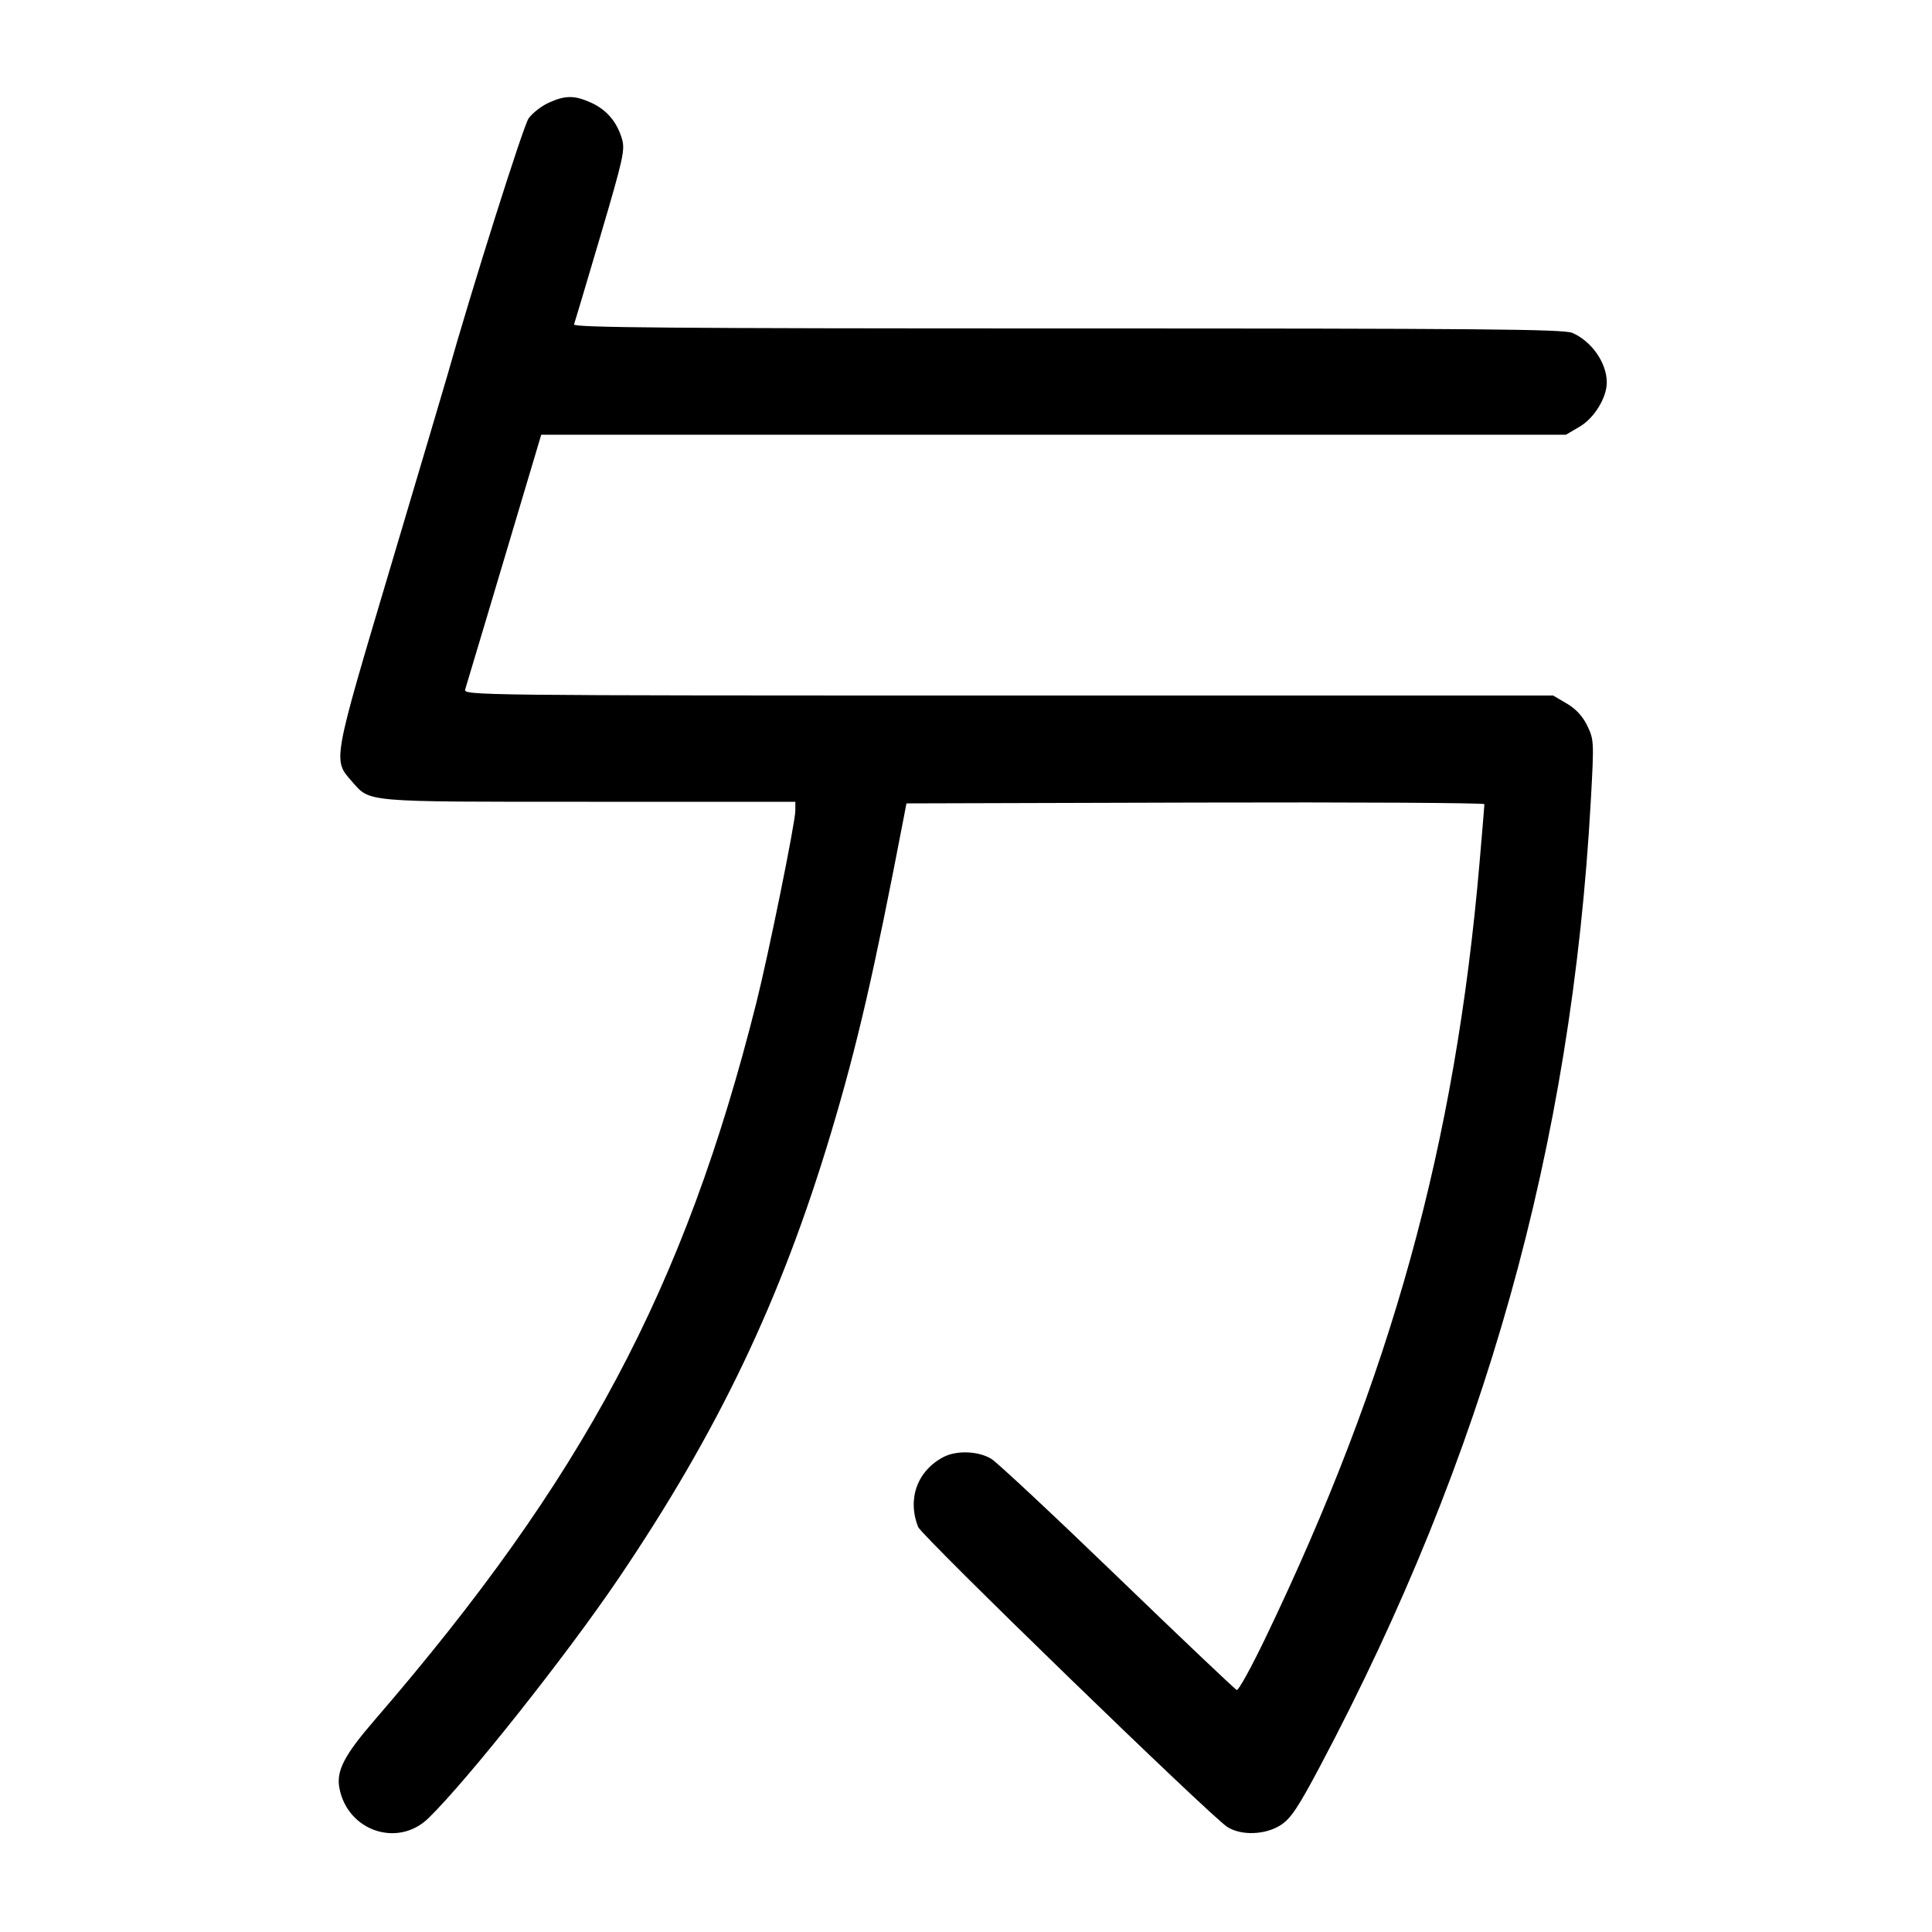
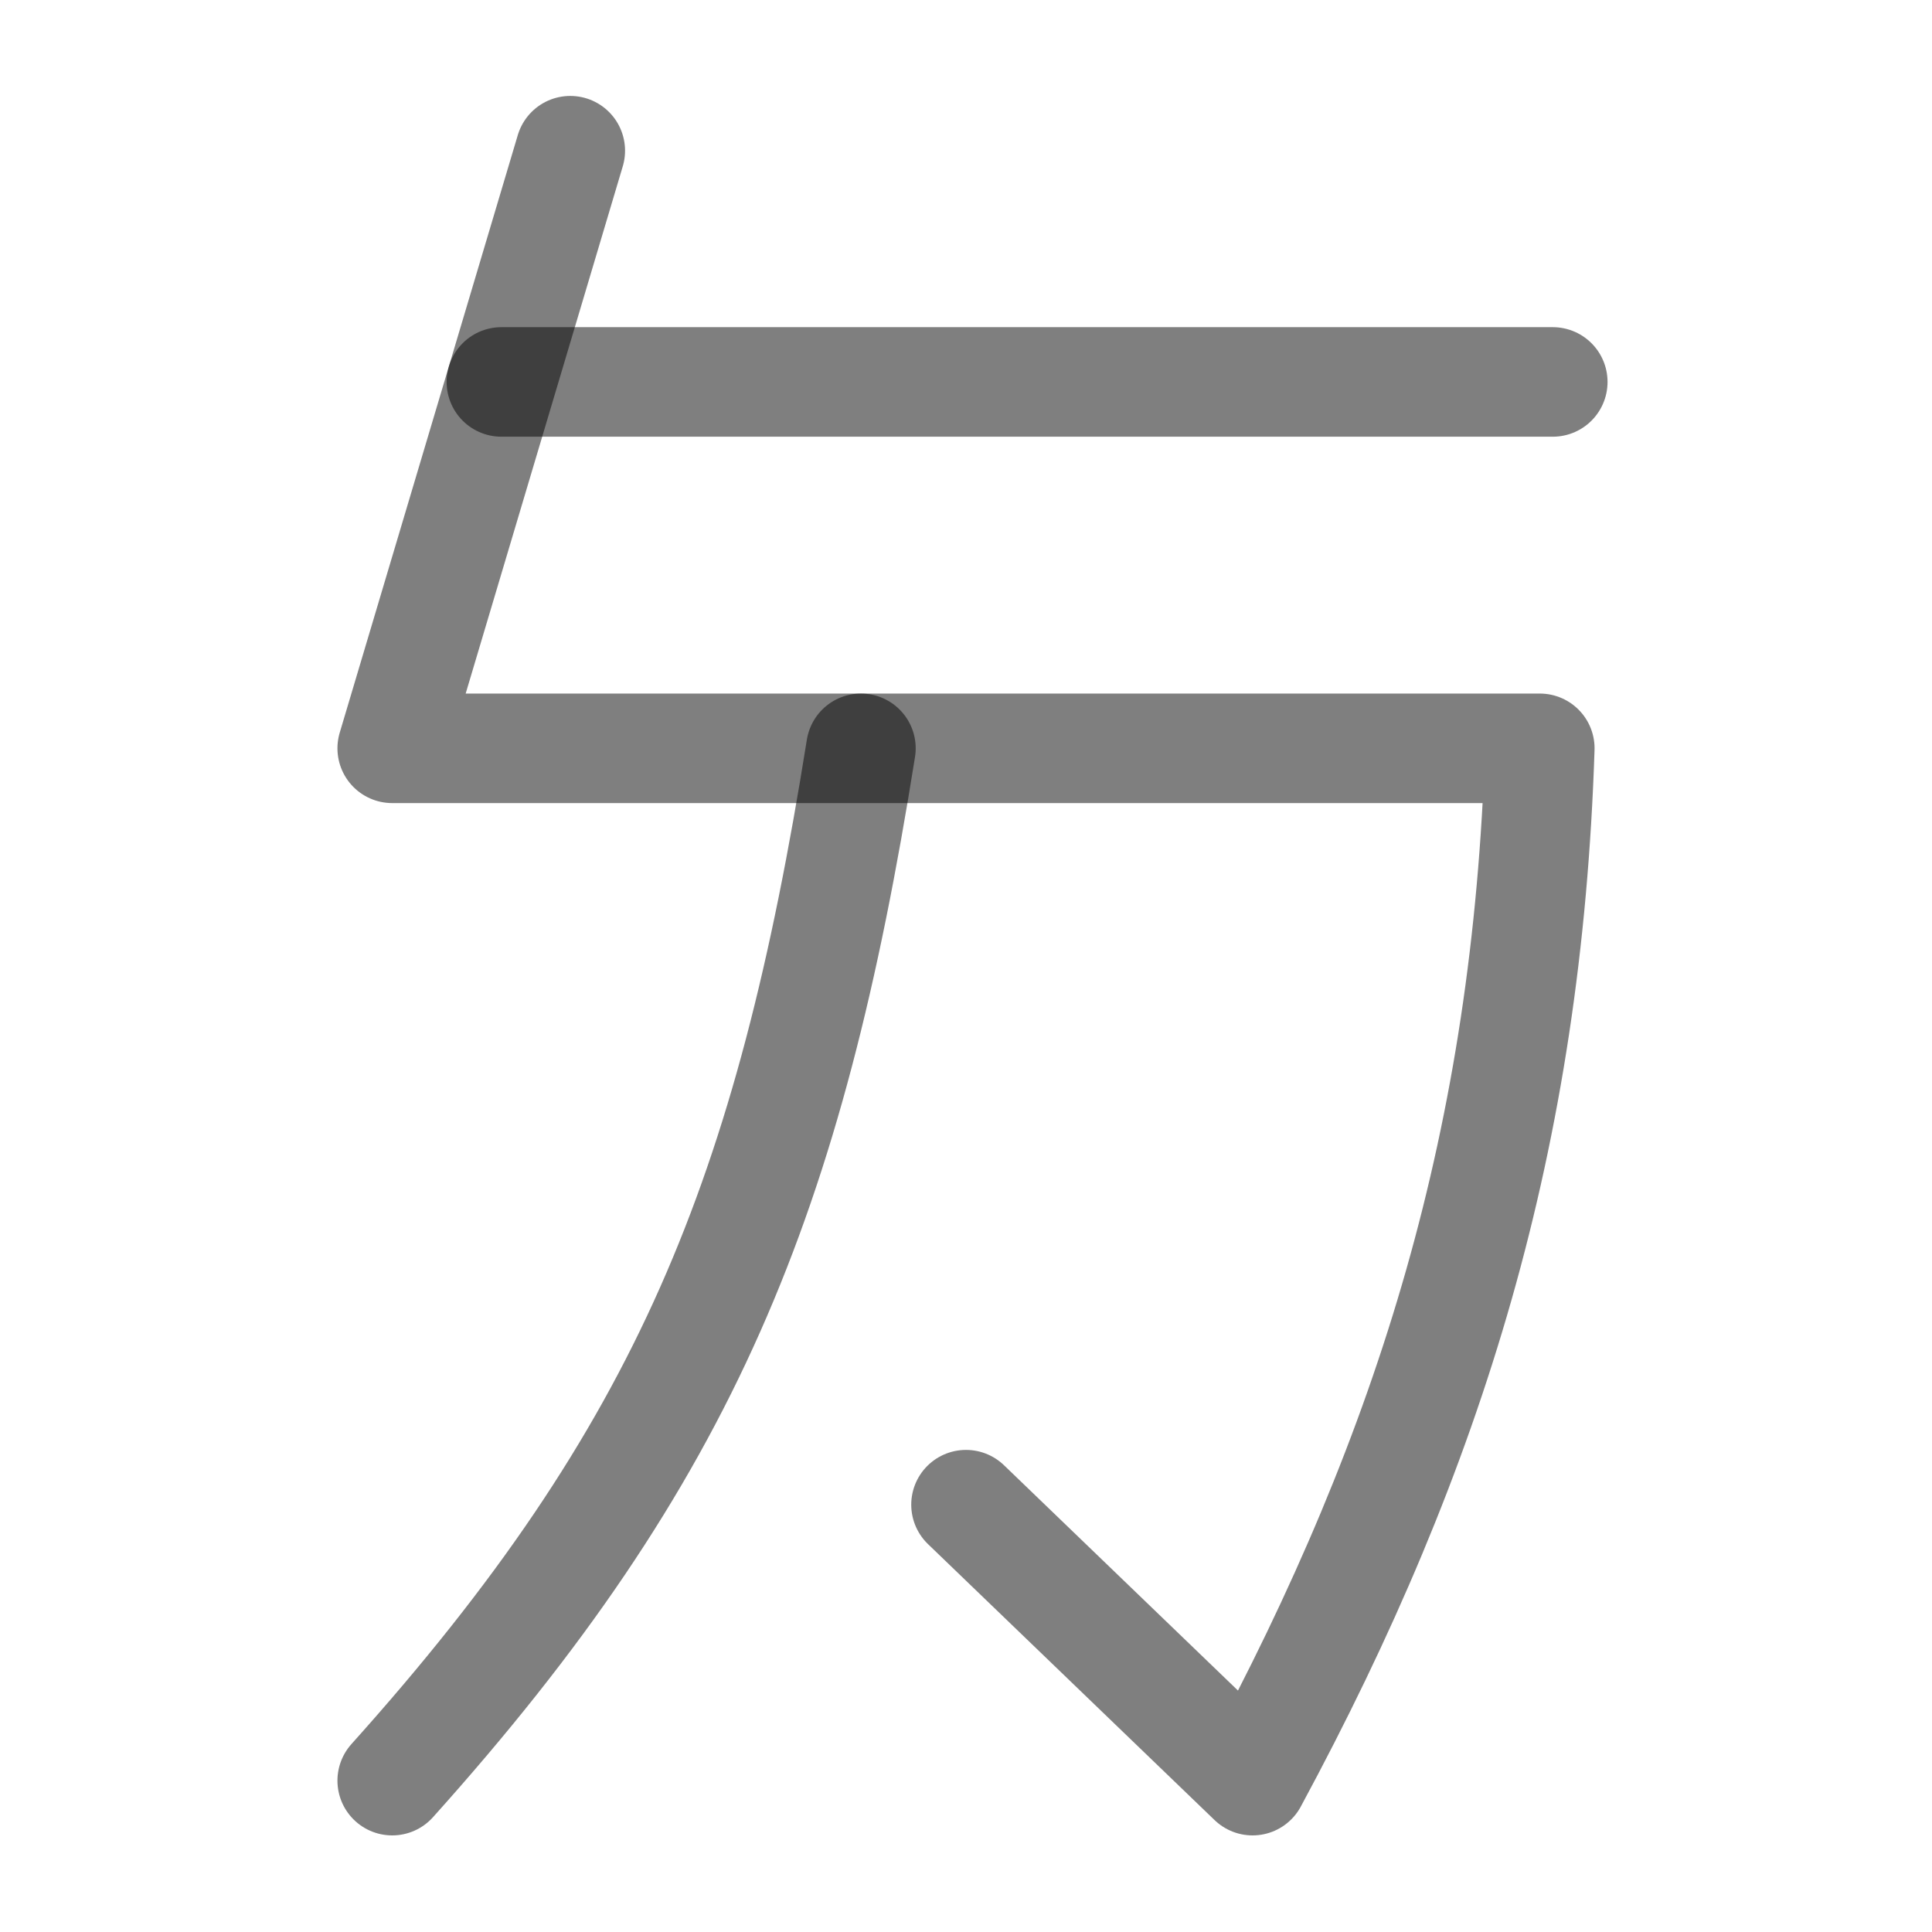
- <svg xmlns="http://www.w3.org/2000/svg" width="1000" height="1000" viewBox="0 0 1000 1000" version="1.1" id="svg5">
-   <path d="M284.002 53.176 C 280.244 54.882,275.563 58.536,273.598 61.295 C 270.852 65.152,243.909 150.430,231.355 195.000 C 230.451 198.208,217.351 242.361,202.243 293.117 C 171.858 395.200,172.225 393.159,182.227 404.550 C 191.720 415.362,187.471 415.000,304.946 415.000 L 411.667 415.000 411.666 419.583 C 411.665 425.631,397.832 493.771,391.449 519.167 C 354.352 666.760,301.985 765.164,194.016 890.168 C 178.131 908.560,173.979 916.563,175.673 925.525 C 179.870 947.731,205.911 956.521,221.765 941.085 C 241.849 921.530,293.036 857.012,319.813 817.503 C 371.690 740.957,404.191 672.893,430.064 586.614 C 443.680 541.207,452.402 503.382,467.904 422.500 L 469.181 415.833 618.757 415.408 C 701.024 415.174,768.329 415.549,768.324 416.241 C 768.319 416.933,767.181 430.625,765.797 446.667 C 753.184 592.790,720.192 712.165,654.859 848.072 C 647.657 863.053,641.040 875.053,640.155 874.739 C 639.270 874.424,611.575 848.140,578.610 816.329 C 545.646 784.519,516.161 756.959,513.088 755.086 C 506.483 751.059,495.231 750.600,488.498 754.082 C 474.811 761.159,469.468 775.788,475.241 790.379 C 477.093 795.059,626.520 940.045,635.226 945.609 C 642.507 950.262,655.160 949.773,663.079 944.533 C 668.205 941.141,672.030 935.390,683.276 914.174 C 768.663 753.084,813.463 593.307,823.400 414.426 C 825.096 383.897,825.046 382.813,821.579 375.653 C 819.177 370.690,815.707 366.934,810.943 364.143 L 803.874 360.000 521.825 360.000 C 244.613 360.000,239.793 359.945,240.789 356.805 C 241.617 354.197,258.886 296.371,276.641 236.752 L 280.141 225.000 545.341 225.000 L 810.540 225.000 817.610 220.857 C 825.189 216.415,831.667 205.844,831.667 197.916 C 831.667 187.842,823.813 176.578,813.804 172.295 C 809.327 170.379,766.101 170.000,552.375 170.000 C 348.213 170.000,296.470 169.578,297.099 167.917 C 297.533 166.771,303.711 146.077,310.829 121.931 C 322.716 81.602,323.616 77.516,321.885 71.740 C 319.265 62.993,313.946 56.786,305.964 53.161 C 297.395 49.269,292.597 49.272,284.002 53.176 " stroke="none" fill-rule="evenodd" fill="black" />
+ <svg xmlns="http://www.w3.org/2000/svg" width="1000" height="1000" viewBox="0 0 264.583 264.583" version="1.1" id="svg5">
+   <defs id="defs2" />
+   <path style="fill:none;stroke:#000000;stroke-width:15;stroke-linecap:round;stroke-linejoin:round;stroke-opacity:0.5" d="m 132.292,206.062 39.244,37.792 c 24.644,-45.658 37.617,-88.401 39.336,-141.373 H 53.712 L 78.099,20.638" id="path5879" />
+   <path style="fill:none;stroke:#000000;stroke-width:15;stroke-linecap:round;stroke-linejoin:round;stroke-opacity:0.5" d="m 117.903,102.481 c -9.779,61.36 -23.893,96.478 -64.191,141.373" id="path5881" />
+   <path style="fill:#000000;stroke:#000000;stroke-width:15;stroke-linecap:round;stroke-linejoin:round;stroke-opacity:0.5" d="M 68.663,52.305 H 212.649" id="path13076" />
</svg>
